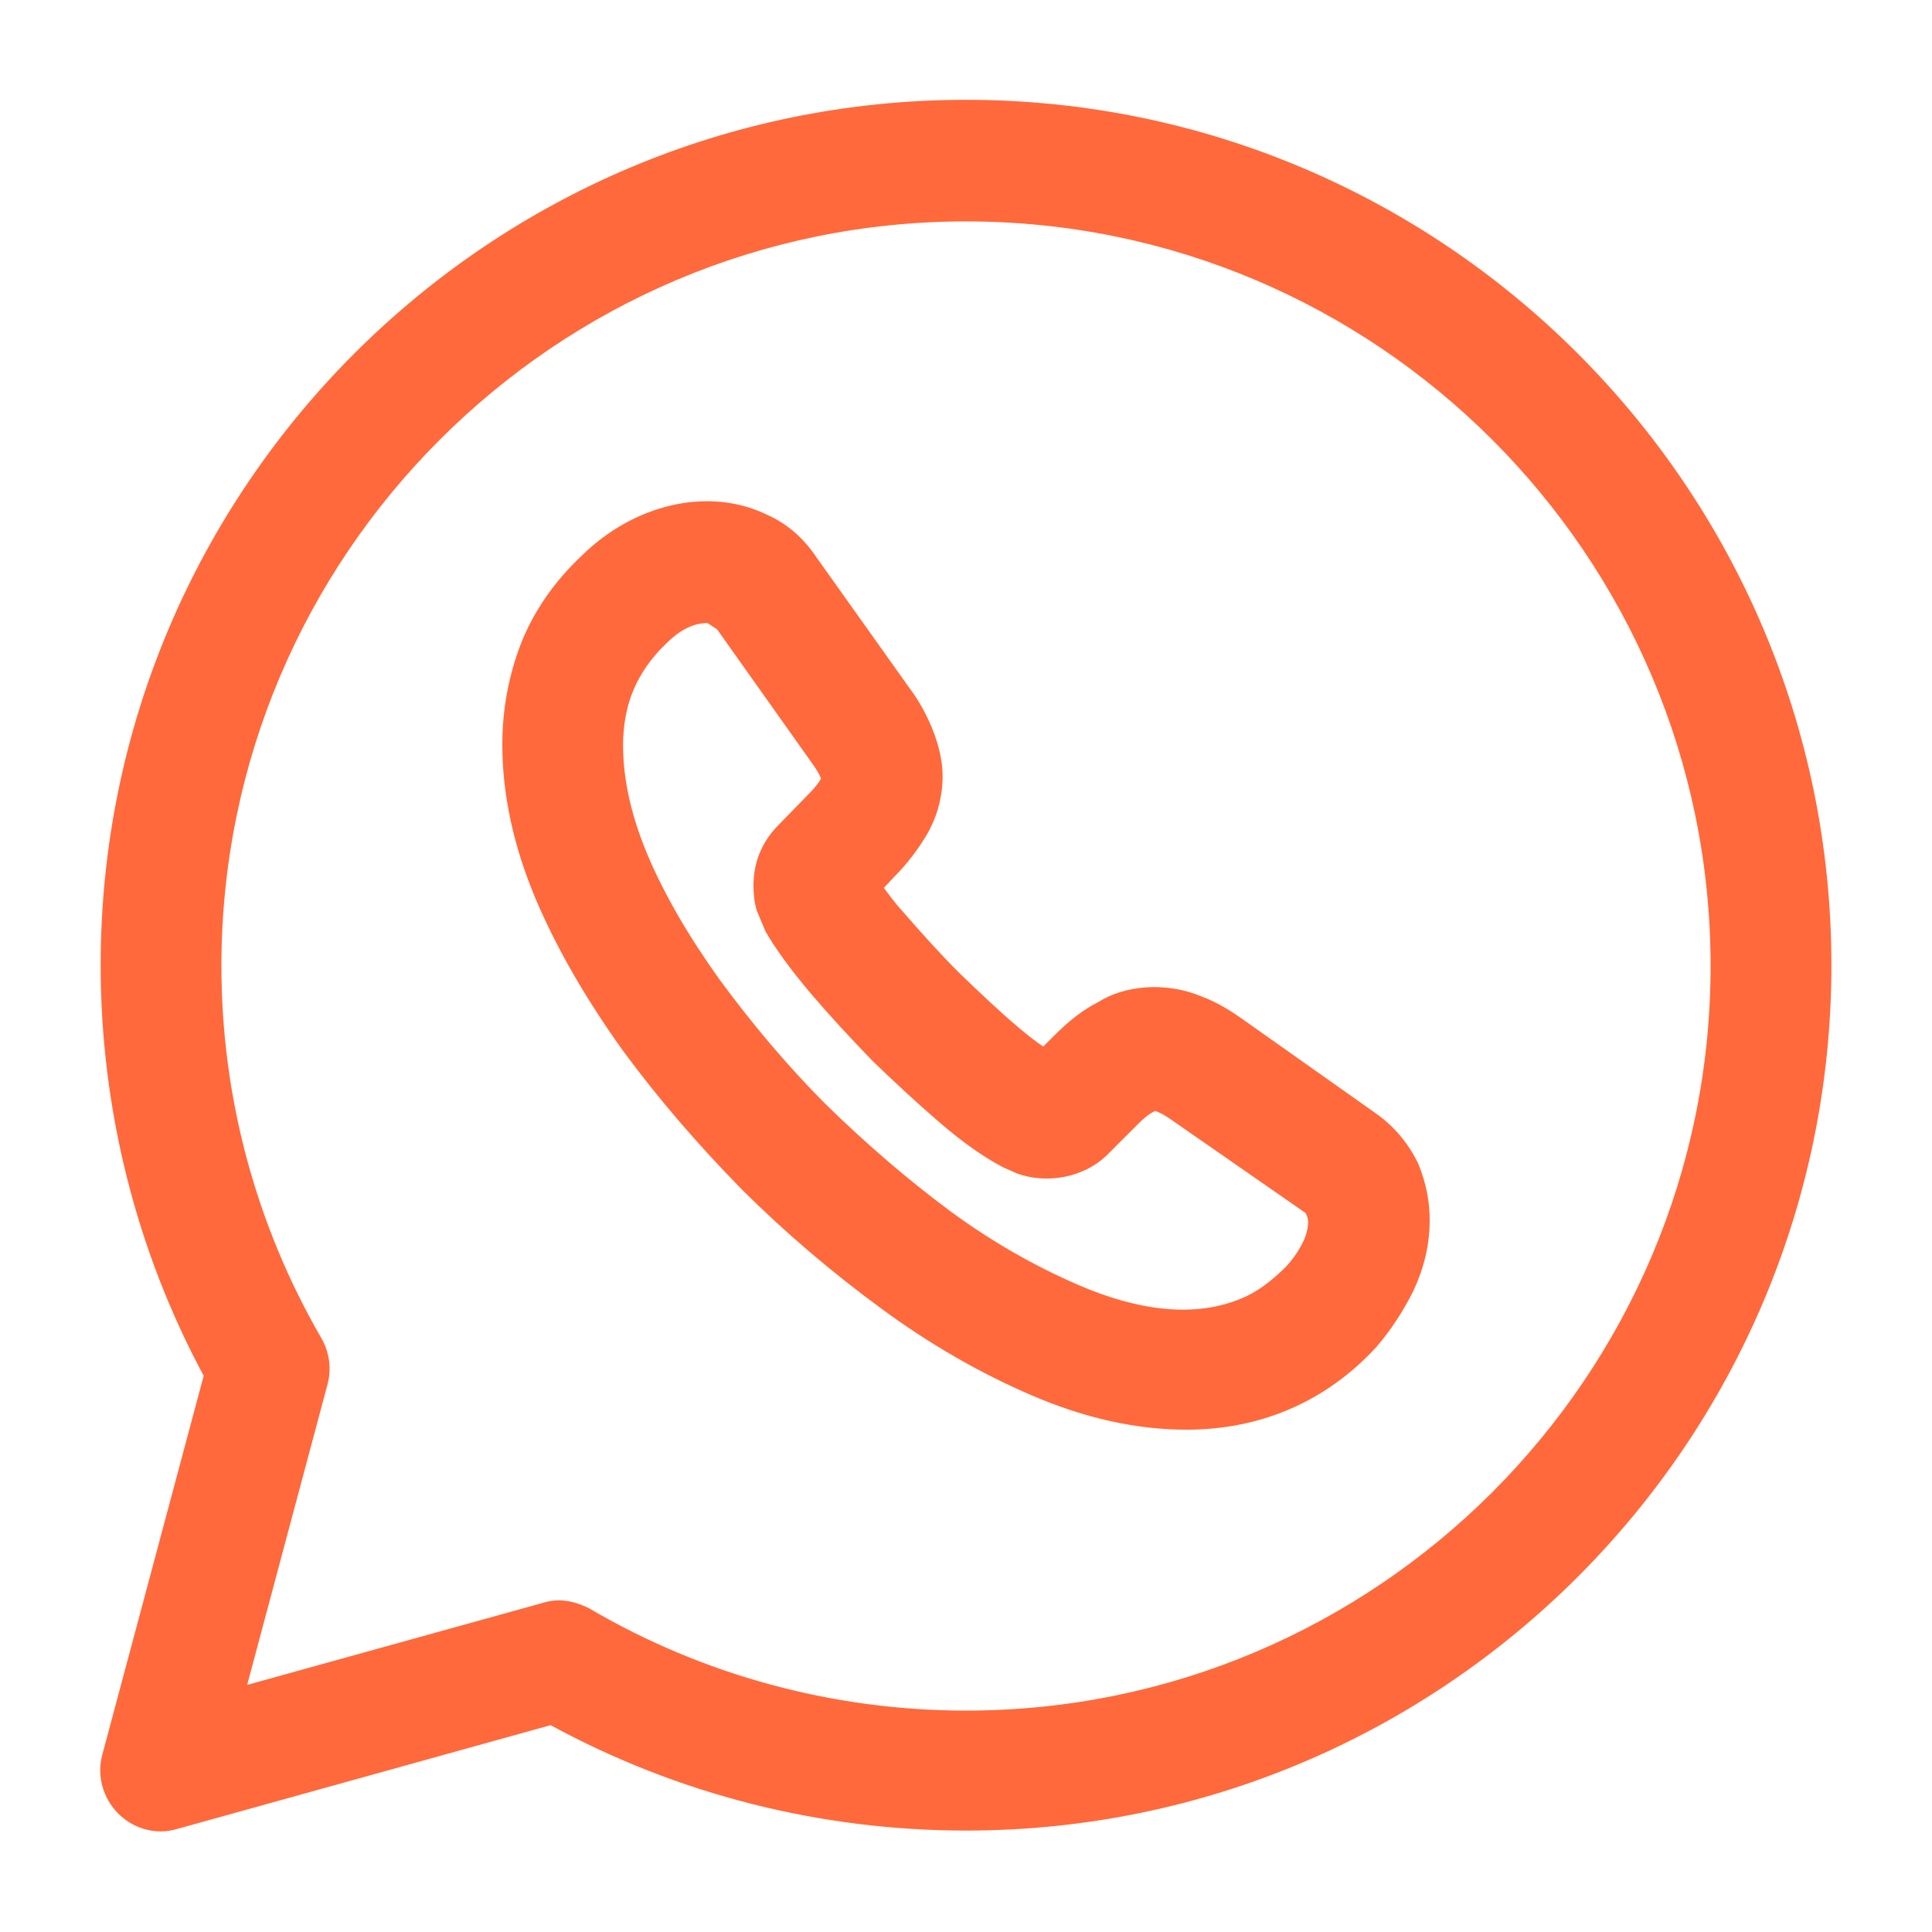
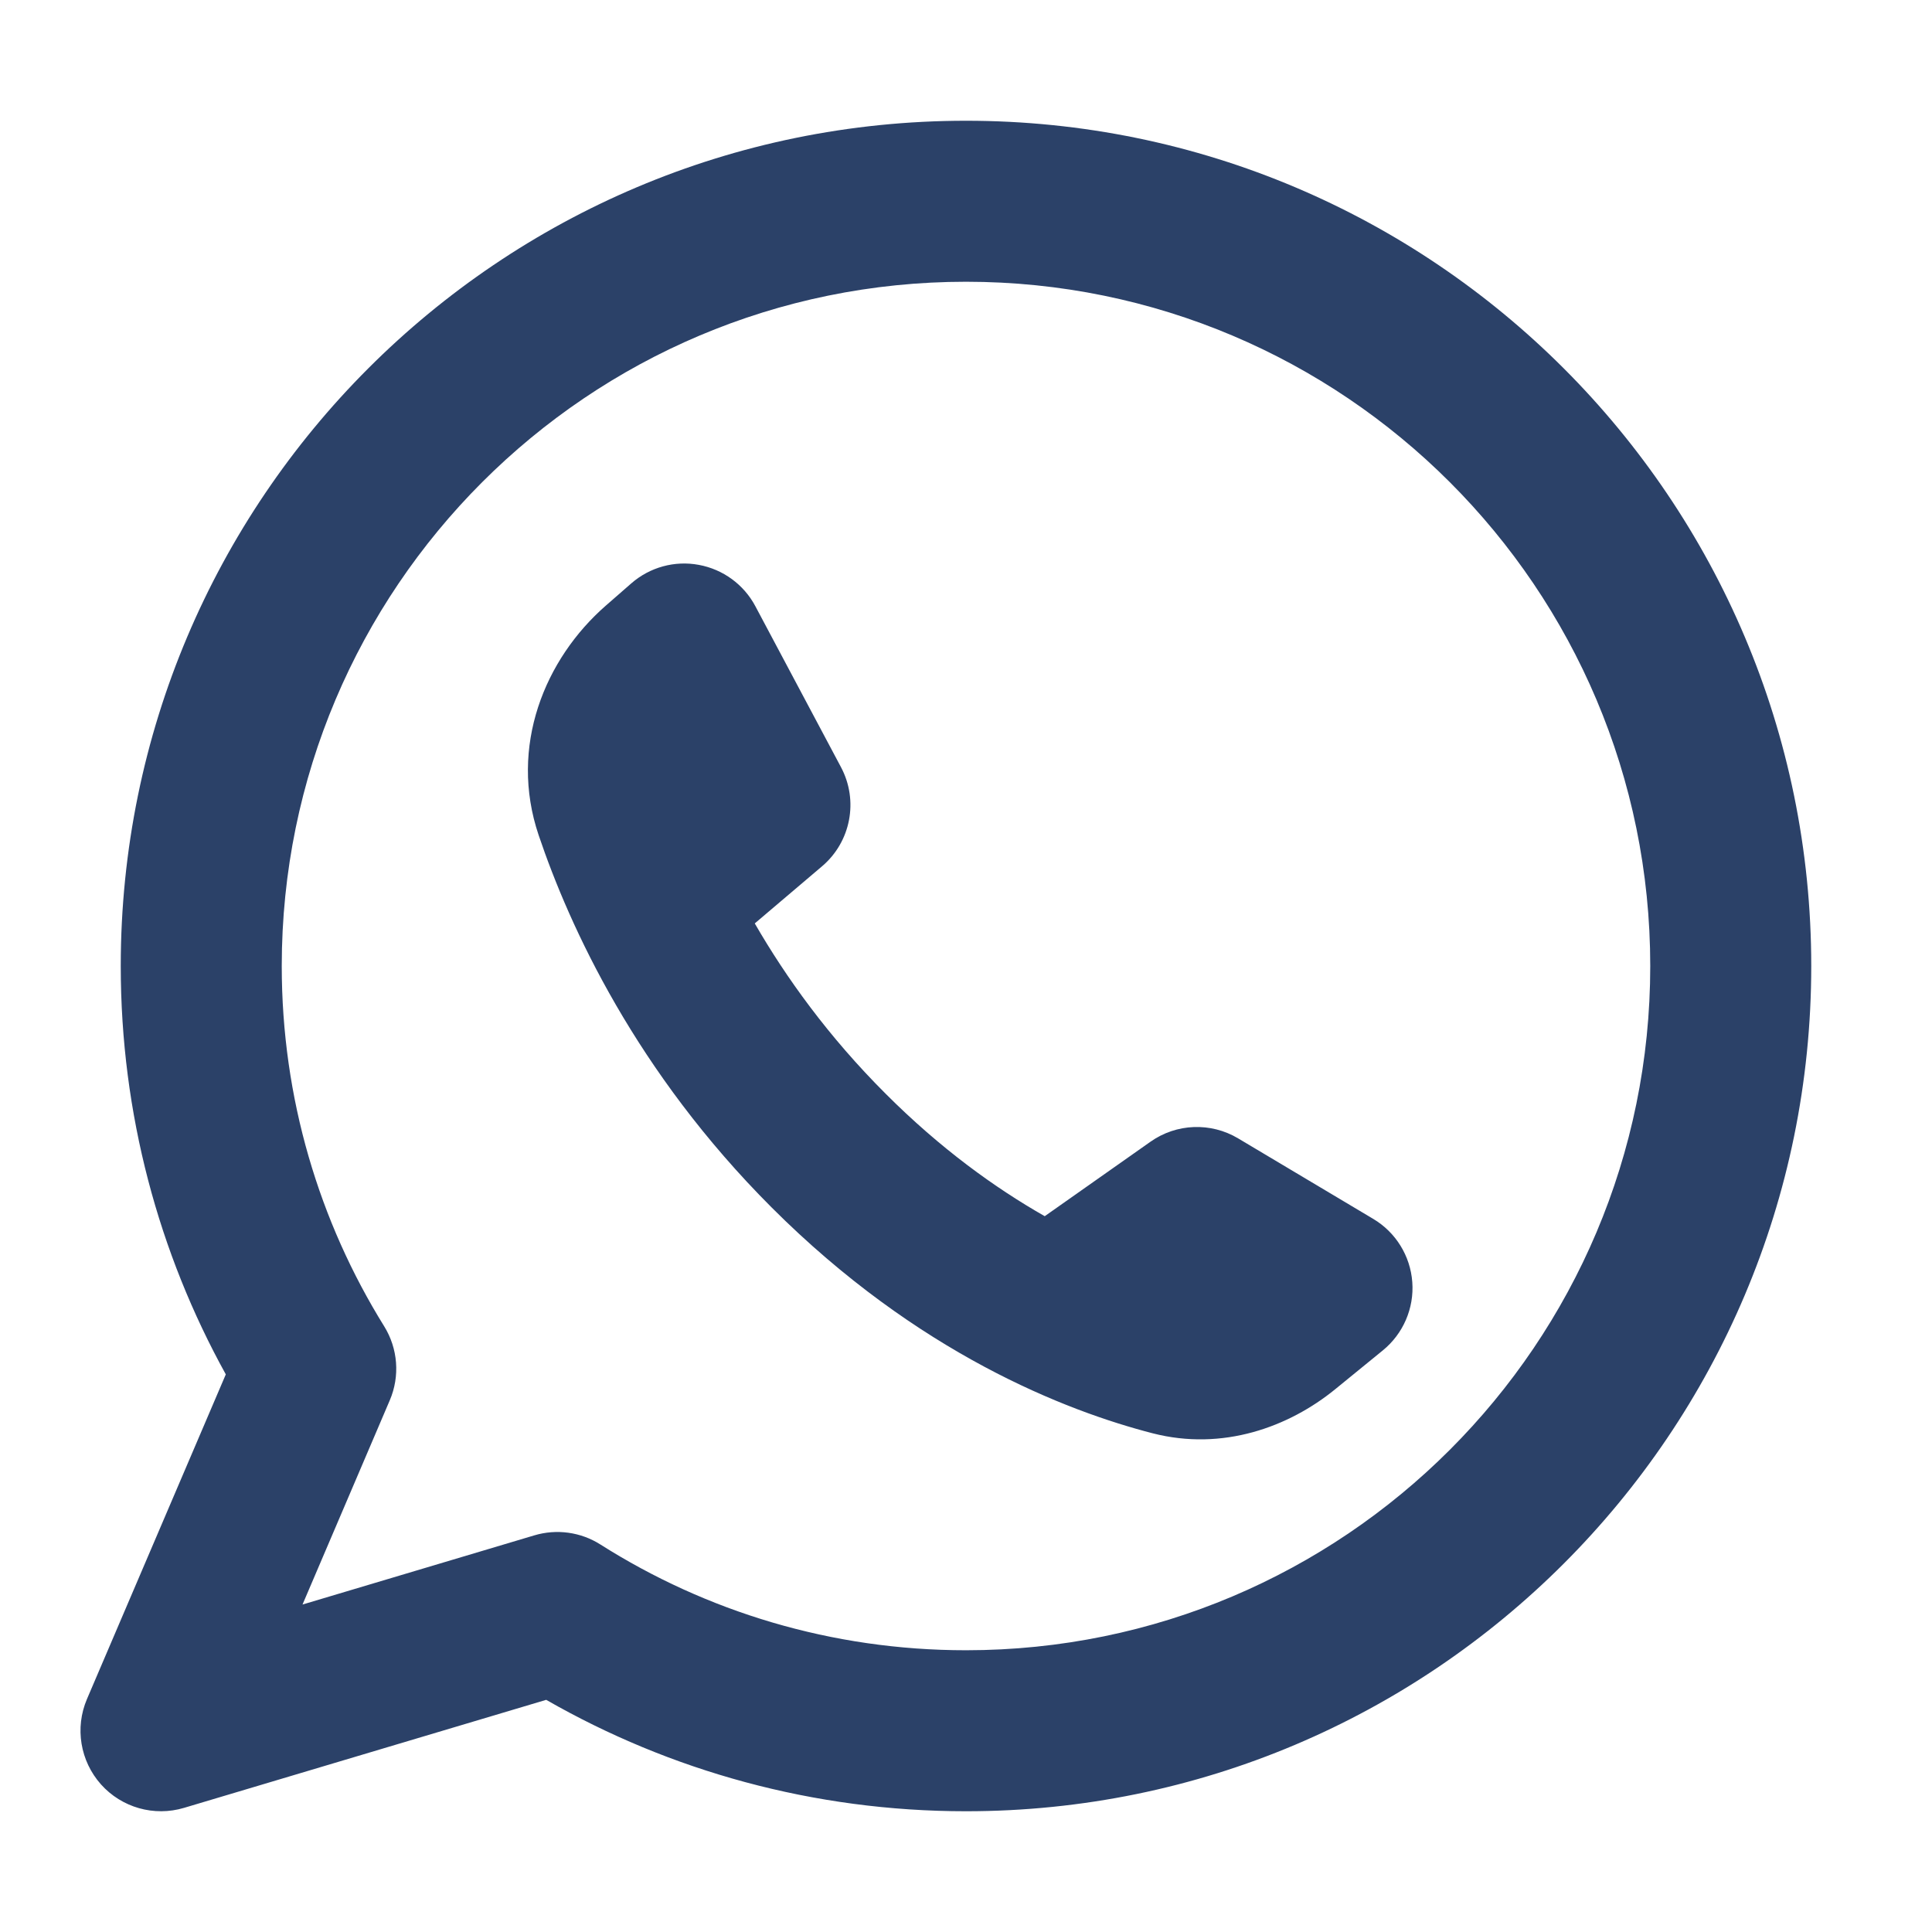
- <svg xmlns="http://www.w3.org/2000/svg" width="30" height="30" viewBox="0 0 30 30" fill="none">
-   <path d="M2.5 28.438C2.25 28.438 2.013 28.337 1.838 28.163C1.6 27.925 1.5 27.575 1.588 27.25L3.163 21.363C2.113 19.413 1.563 17.212 1.563 14.988C1.563 7.575 7.588 1.55 15 1.55C22.413 1.55 28.438 7.575 28.438 14.988C28.438 22.4 22.413 28.425 15 28.425C12.738 28.425 10.525 27.863 8.55 26.788L2.75 28.4C2.663 28.425 2.588 28.438 2.5 28.438ZM8.675 24.85C8.838 24.85 9 24.9 9.15 24.975C10.913 26.012 12.938 26.562 15 26.562C21.375 26.562 26.562 21.375 26.562 15C26.562 8.625 21.375 3.438 15 3.438C8.625 3.438 3.438 8.625 3.438 15C3.438 17.038 3.975 19.025 4.988 20.775C5.113 20.988 5.15 21.25 5.088 21.488L3.838 26.163L8.438 24.887C8.513 24.863 8.6 24.85 8.675 24.85Z" fill="#FF693B" />
-   <path d="M18.425 22.2C17.65 22.2 16.85 22.025 16.012 21.663C15.225 21.325 14.438 20.875 13.675 20.312C12.925 19.762 12.188 19.137 11.512 18.462C10.838 17.775 10.213 17.05 9.662 16.3C9.1 15.512 8.65 14.738 8.325 13.975C7.975 13.15 7.8 12.338 7.8 11.562C7.8 11.012 7.9 10.488 8.087 10C8.287 9.488 8.612 9.025 9.037 8.625C9.837 7.838 10.988 7.55 11.9 7.988C12.213 8.125 12.475 8.35 12.675 8.65L14.125 10.688C14.275 10.887 14.387 11.1 14.475 11.312C14.575 11.562 14.637 11.812 14.637 12.05C14.637 12.375 14.55 12.7 14.375 12.988C14.262 13.175 14.1 13.4 13.887 13.613L13.725 13.787C13.8 13.887 13.887 14.012 14.025 14.162C14.287 14.463 14.575 14.787 14.887 15.1C15.2 15.4 15.512 15.7 15.825 15.963C15.975 16.087 16.1 16.188 16.2 16.25L16.375 16.075C16.6 15.85 16.825 15.675 17.05 15.562C17.462 15.3 18.1 15.238 18.663 15.475C18.863 15.55 19.062 15.662 19.275 15.812L21.363 17.288C21.65 17.488 21.875 17.762 22.025 18.075C22.15 18.387 22.2 18.663 22.2 18.95C22.2 19.325 22.113 19.688 21.95 20.038C21.788 20.363 21.6 20.65 21.375 20.913C20.975 21.35 20.512 21.675 20.012 21.887C19.512 22.1 18.975 22.2 18.425 22.2ZM10.988 9.675C10.912 9.675 10.662 9.675 10.35 9.988C10.113 10.213 9.95 10.45 9.837 10.713C9.725 10.975 9.675 11.275 9.675 11.575C9.675 12.1 9.8 12.662 10.05 13.262C10.312 13.887 10.7 14.55 11.175 15.213C11.662 15.875 12.213 16.538 12.825 17.15C13.438 17.75 14.088 18.312 14.762 18.812C15.412 19.288 16.075 19.663 16.738 19.95C17.688 20.363 18.562 20.462 19.275 20.163C19.525 20.062 19.75 19.887 19.975 19.663C20.087 19.538 20.175 19.413 20.25 19.25C20.288 19.163 20.312 19.062 20.312 18.975C20.312 18.95 20.312 18.913 20.275 18.837L18.188 17.387C18.1 17.325 18.012 17.275 17.938 17.25C17.887 17.275 17.812 17.312 17.675 17.45L17.2 17.925C16.837 18.288 16.262 18.387 15.8 18.225L15.575 18.125C15.287 17.975 14.963 17.75 14.6 17.438C14.25 17.137 13.912 16.825 13.55 16.475C13.2 16.113 12.887 15.775 12.588 15.425C12.262 15.037 12.037 14.725 11.887 14.463L11.75 14.137C11.713 14.012 11.7 13.875 11.7 13.75C11.7 13.4 11.825 13.088 12.062 12.838L12.537 12.35C12.675 12.213 12.725 12.137 12.75 12.088C12.713 12 12.662 11.925 12.6 11.838L11.137 9.775L10.988 9.675Z" fill="#FF693B" />
+ <svg xmlns="http://www.w3.org/2000/svg" width="800px" height="800px" viewBox="0 0 24 24" fill="none">
+   <g id="SVGRepo_bgCarrier" stroke-width="0" />
+   <g id="SVGRepo_tracerCarrier" stroke-linecap="round" stroke-linejoin="round" />
+   <g id="SVGRepo_iconCarrier">
+     <path fill-rule="evenodd" clip-rule="evenodd" d="M3.5 12C3.5 7.306 7.306 3.5 12 3.5C16.694 3.5 20.5 7.306 20.5 12C20.5 16.694 16.694 20.5 12 20.5C10.328 20.5 8.771 20.018 7.458 19.186C7.214 19.031 6.914 18.99 6.637 19.073L3.758 19.932L4.842 17.395C4.97 17.096 4.944 16.752 4.772 16.475C3.966 15.176 3.5 13.644 3.5 12ZM12 1.5C6.201 1.5 1.5 6.201 1.5 12C1.5 13.838 1.973 15.568 2.805 17.073L1.08 21.107C0.928 21.464 0.996 21.876 1.254 22.166C1.512 22.455 1.914 22.569 2.286 22.458L6.785 21.116C8.322 21.997 10.104 22.5 12 22.5C17.799 22.5 22.5 17.799 22.5 12C22.5 6.201 17.799 1.5 12 1.5ZM14.293 14.182L12.978 15.108C12.363 14.758 11.682 14.268 11 13.585C10.29 12.876 9.764 12.143 9.376 11.471L10.211 10.762C10.57 10.458 10.668 9.945 10.447 9.53L9.383 7.53C9.24 7.261 8.981 7.072 8.681 7.017C8.381 6.961 8.072 7.046 7.842 7.247L7.527 7.522C6.768 8.184 6.319 9.272 6.691 10.374C7.077 11.516 7.9 13.314 9.586 15C11.399 16.813 13.241 17.527 14.319 17.805C15.187 18.028 16.008 17.729 16.587 17.257L17.178 16.775C17.431 16.569 17.568 16.252 17.544 15.927C17.52 15.601 17.339 15.308 17.058 15.141L15.38 14.141C15.041 13.939 14.615 13.955 14.293 14.182Z" fill="#2B4168" />
+   </g>
</svg>
